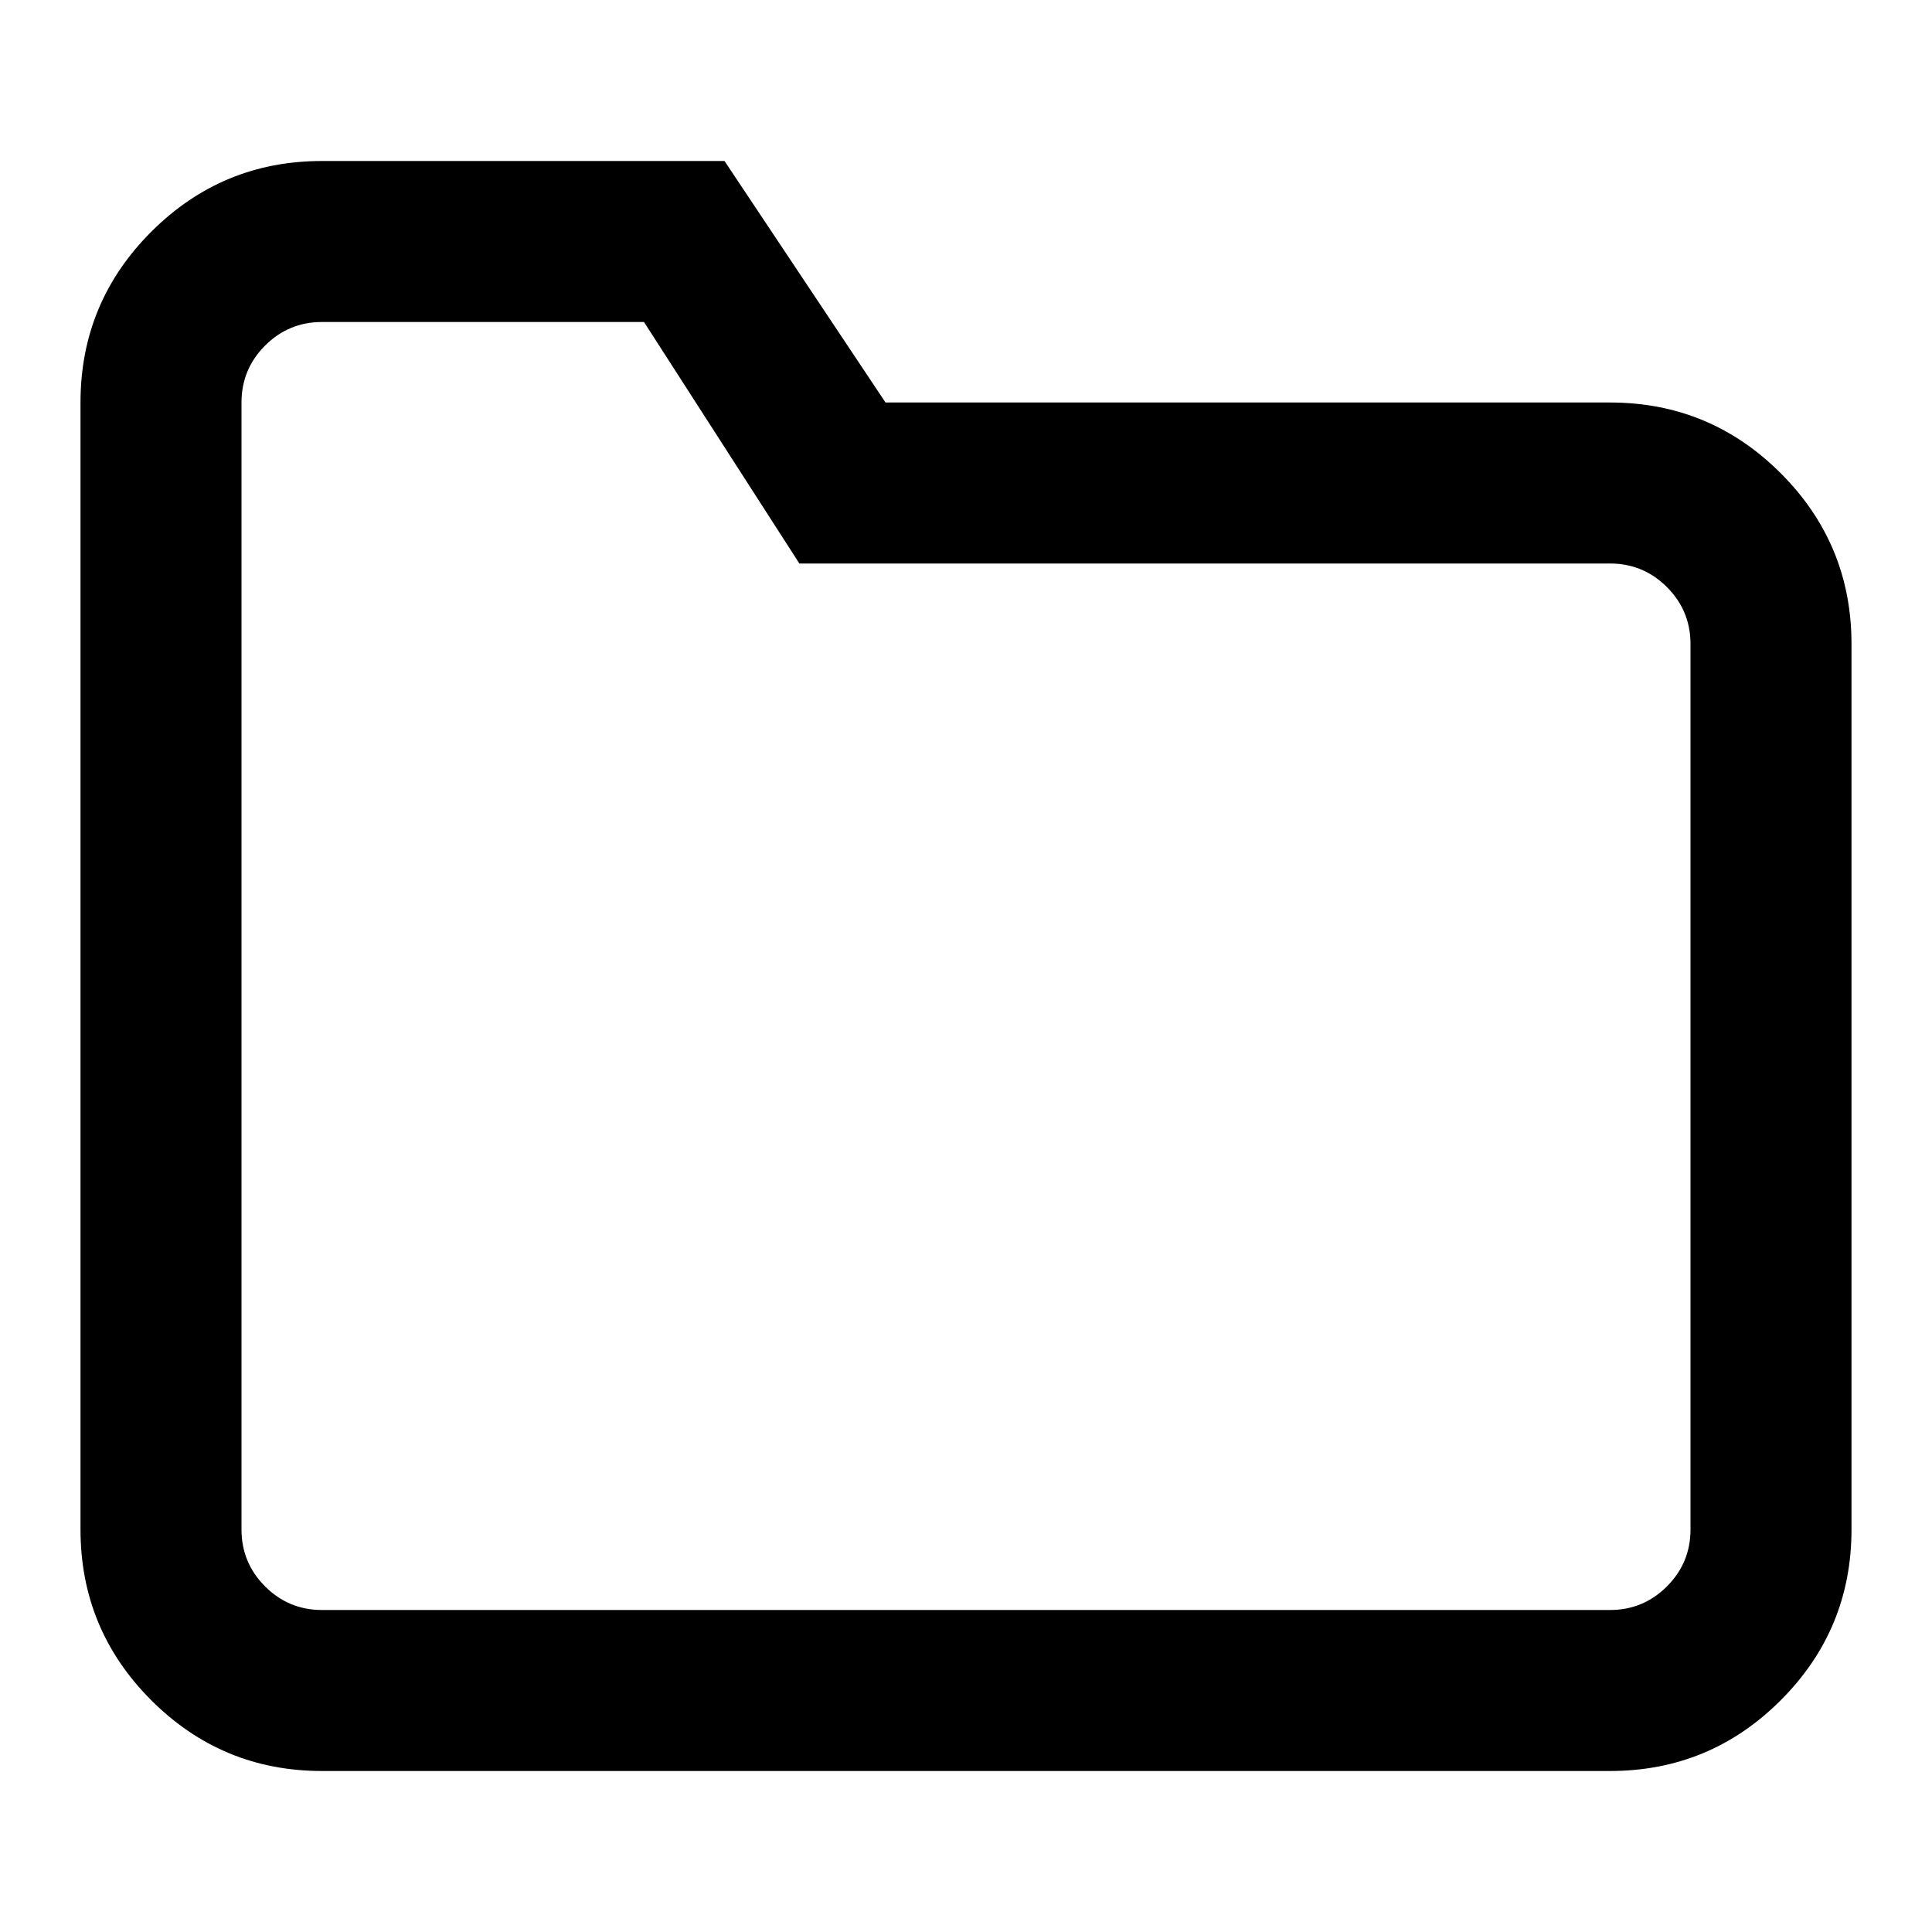
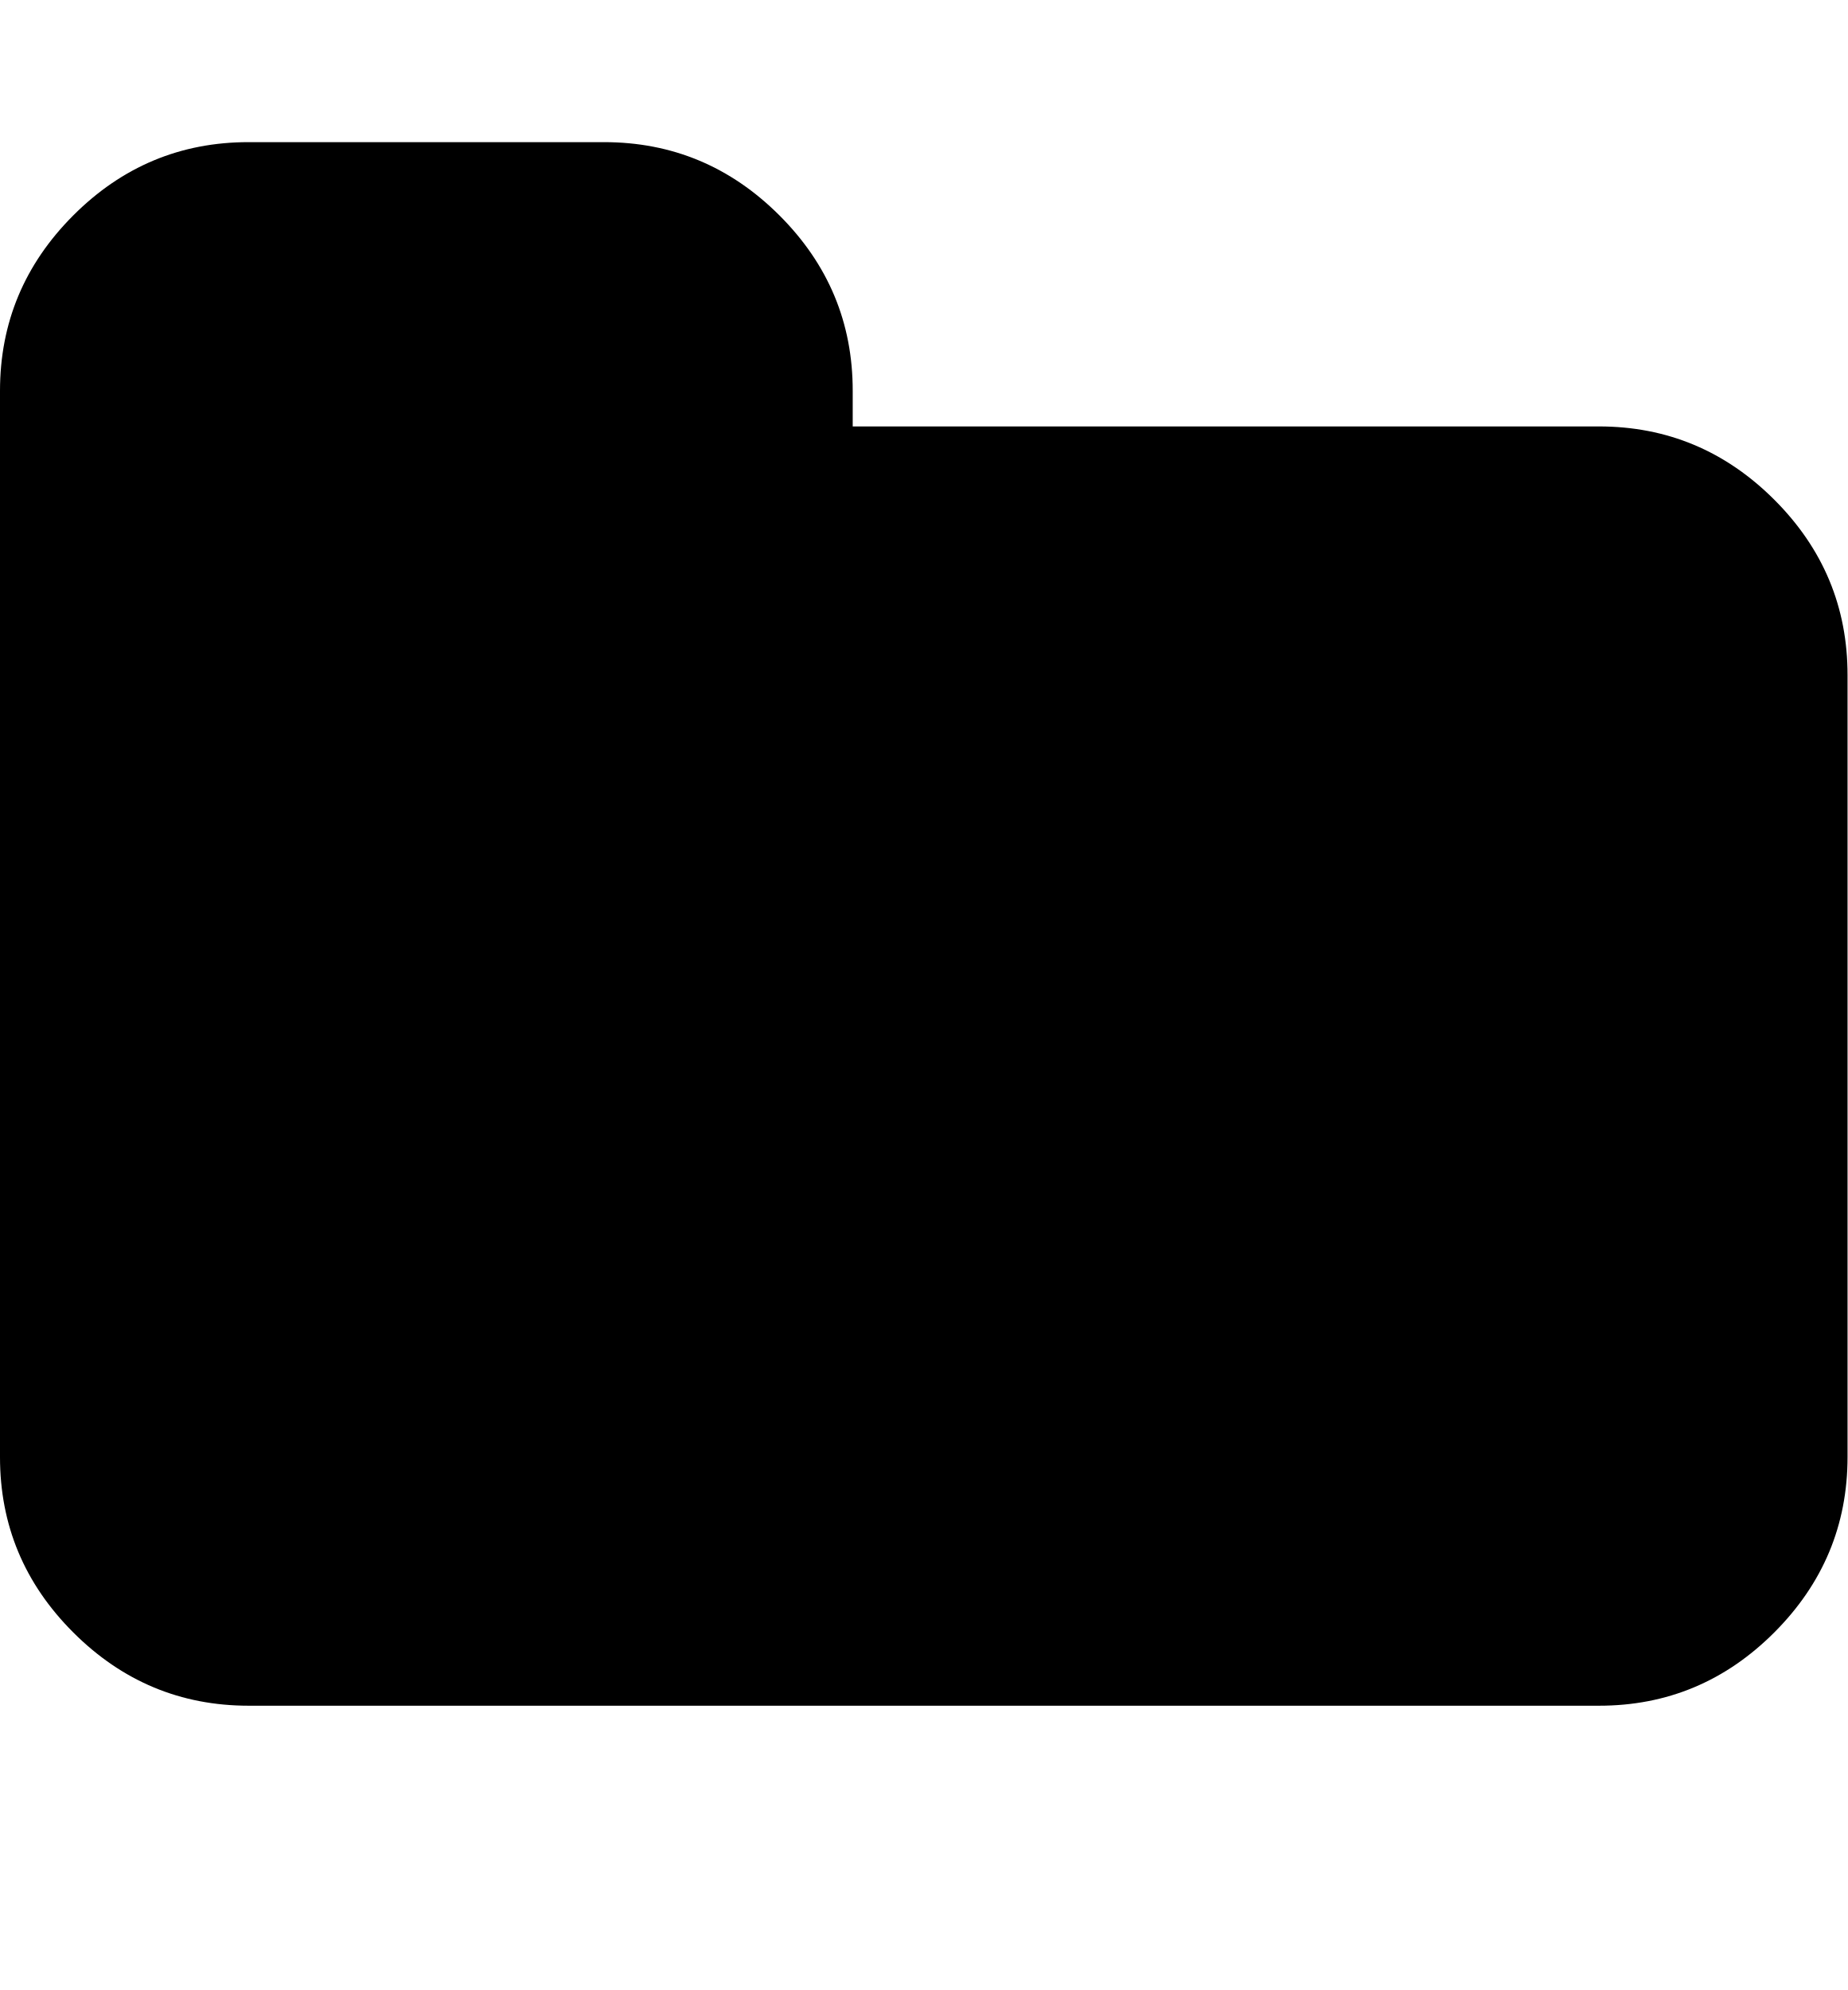
- <svg xmlns="http://www.w3.org/2000/svg" version="1.1" width="24" height="24" viewBox="0 0 24 24">
+ <svg xmlns="http://www.w3.org/2000/svg" version="1.1" width="26" height="28" viewBox="0 0 26 28">
  <g id="icomoon-ignore">
</g>
-   <path d="M4 2h5l2 3h9q1.242 0 2.121 0.879t0.879 2.121v11q0 1.242-0.879 2.121t-2.121 0.879h-16q-1.242 0-2.121-0.879t-0.879-2.121v-14q0-1.242 0.879-2.121t2.121-0.879zM9.93 7l-1.93-3h-4q-0.414 0-0.707 0.293t-0.293 0.707v14q0 0.414 0.293 0.707t0.707 0.293h16q0.414 0 0.707-0.293t0.293-0.707v-11q0-0.414-0.293-0.707t-0.707-0.293h-10.070z" fill="#000000" />
+   <path d="M0 20.5v-15q0-1.437 1.031-2.469t2.469-1.031h5q1.437 0 2.469 1.031t1.031 2.469v0.5h10.5q1.437 0 2.469 1.031t1.031 2.469v11q0 1.437-1.031 2.469t-2.469 1.031h-19q-1.437 0-2.469-1.031t-1.031-2.469z" fill="#000000" />
</svg>
